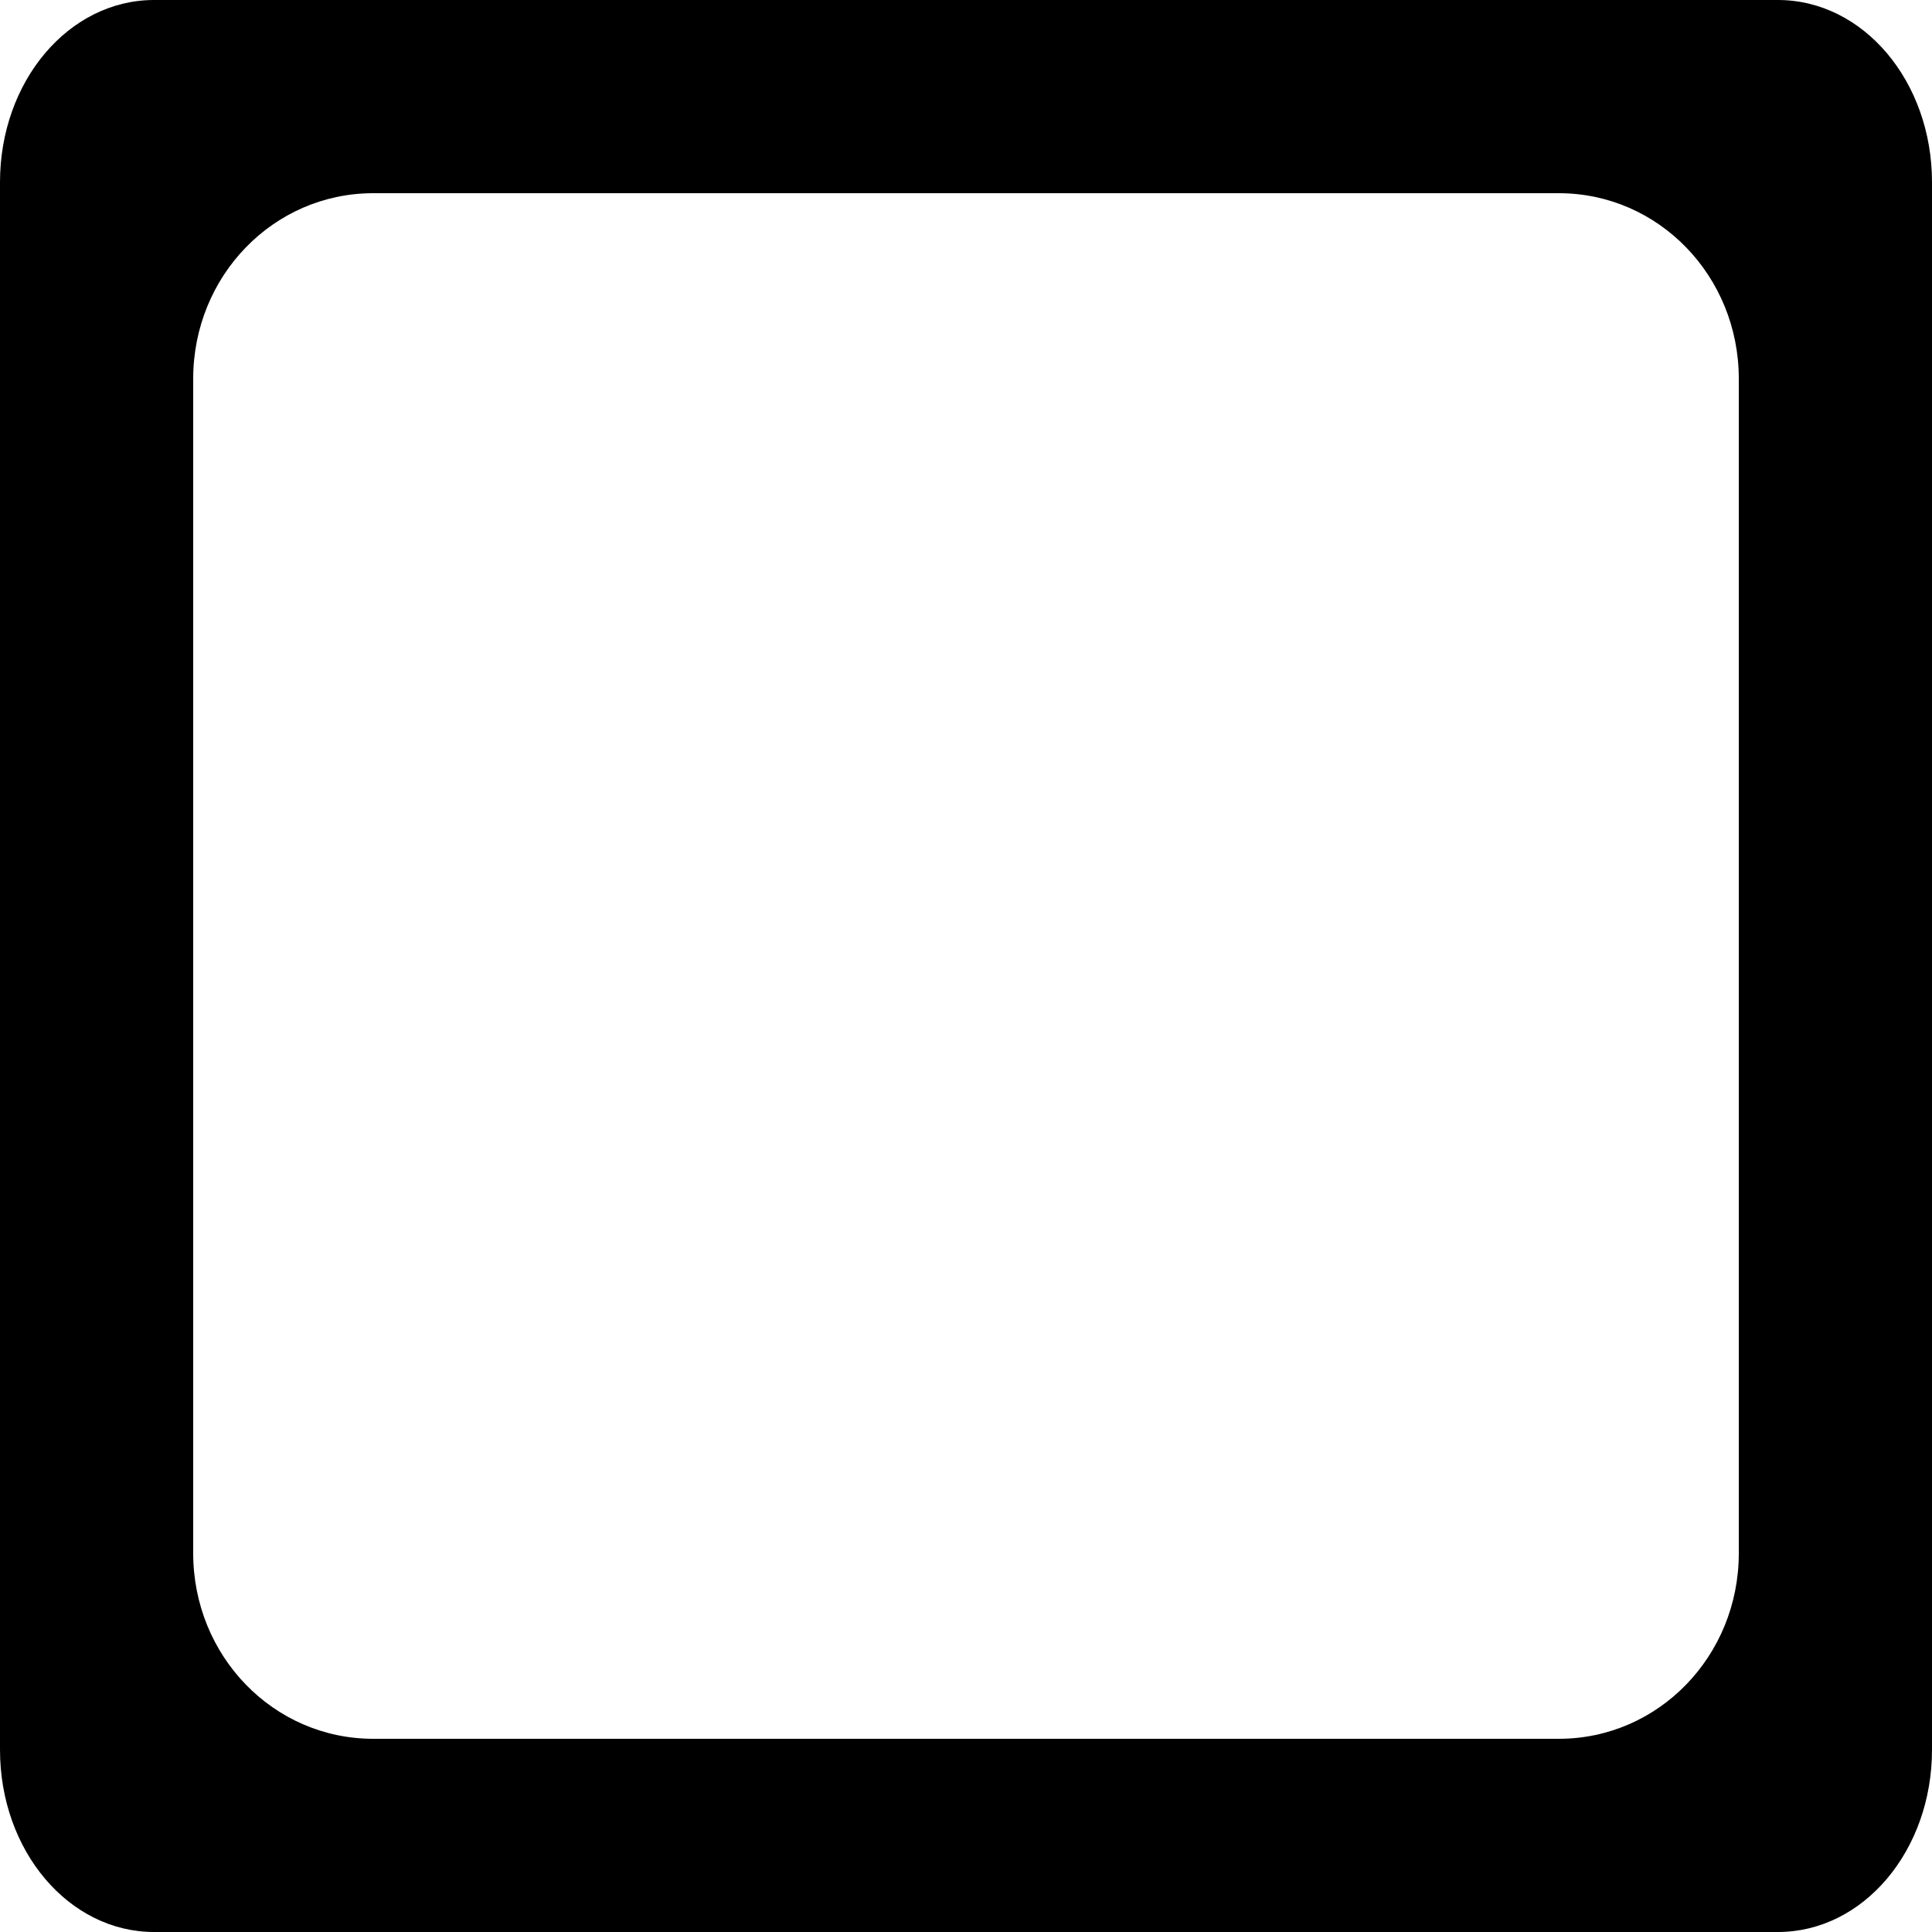
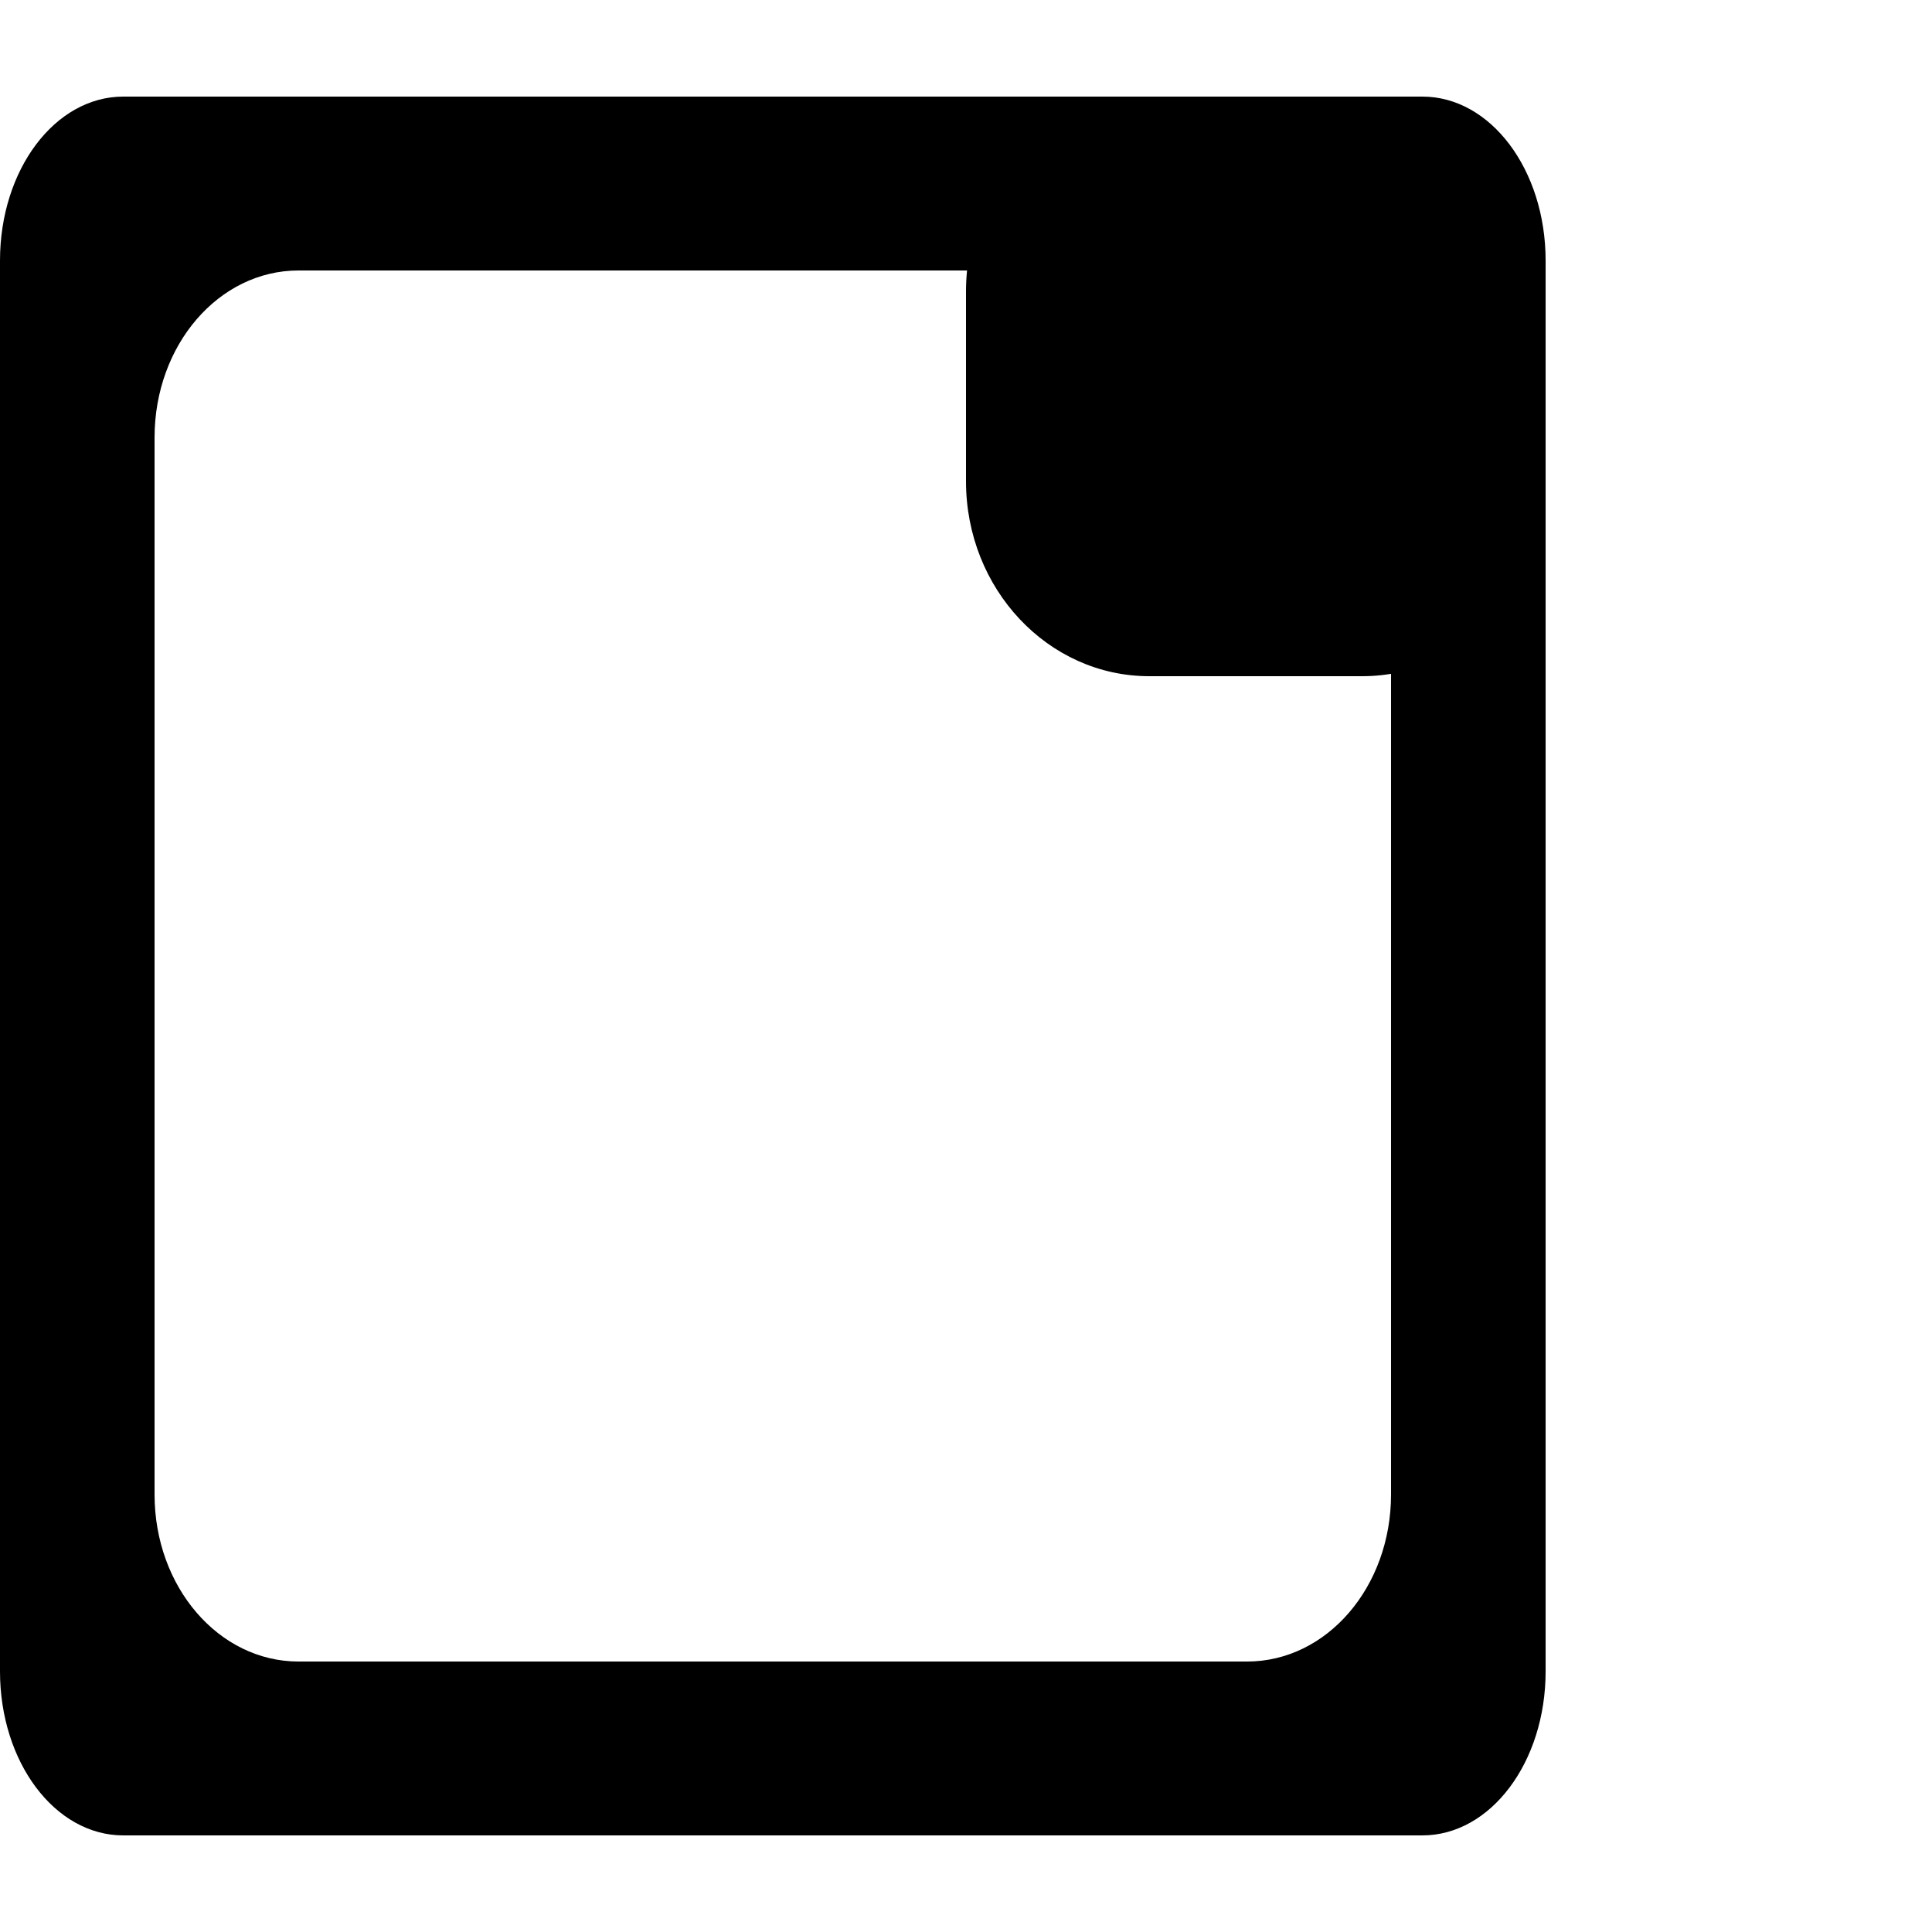
<svg xmlns="http://www.w3.org/2000/svg" width="100" height="100" viewBox="0 0 100 100" id="svg4214" version="1.1">
  <defs id="defs4216" />
  <g id="layer1" transform="translate(0,-952.3622)">
-     <path style="opacity:1;fill:#000000;fill-opacity:1;stroke:none;stroke-width:2;stroke-miterlimit:4;stroke-dasharray:none;stroke-opacity:1" d="M 7.975 0 C 3.557 0 0 4.208 0 9.434 L 0 90.566 C 0 95.792 3.557 100 7.975 100 L 92.025 100 C 96.443 100 100 95.792 100 90.566 L 100 9.434 C 100 4.208 96.443 0 92.025 0 L 7.975 0 z M 19.316 10 L 80.684 10 C 85.844 10 90 14.284 90 19.607 L 90 80.393 C 90 85.716 85.844 90 80.684 90 L 19.316 90 C 14.156 90 10 85.716 10 80.393 L 10 19.607 C 10 14.284 14.156 10 19.316 10 z " transform="translate(0,952.3622)" id="rect4764" />
+     <path style="opacity:1;fill:#000000;fill-opacity:1;stroke:none;stroke-width:2;stroke-miterlimit:4;stroke-dasharray:none;stroke-opacity:1" d="M 6.38,957.362 C 2.846,957.362 0,961.149 0,965.852 l 0,73.02 c 0,4.703 2.846,8.49 6.38,8.49 l 67.241,0 c 3.534,0 6.38,-3.787 6.38,-8.49 l 0,-73.02 c 0,-4.703 -2.846,-8.49 -6.38,-8.49 l -67.241,0 z m 9.073,9 49.094,0 c 4.129,0 7.453,3.856 7.453,8.647 l 0,54.707 c 0,4.791 -3.324,8.647 -7.453,8.647 l -49.094,0 C 11.324,1038.362 8,1034.506 8,1029.716 l 0,-54.707 c 0,-4.791 3.324,-8.647 7.453,-8.647 z" id="rect4764" />
+     <rect style="opacity:1;fill:#000000;fill-opacity:1;stroke:none;stroke-width:2;stroke-miterlimit:4;stroke-dasharray:none;stroke-opacity:1" id="rect4794" width="30" height="30" x="50" y="957.362" rx="9.485" ry="10.089" />
  </g>
</svg>
